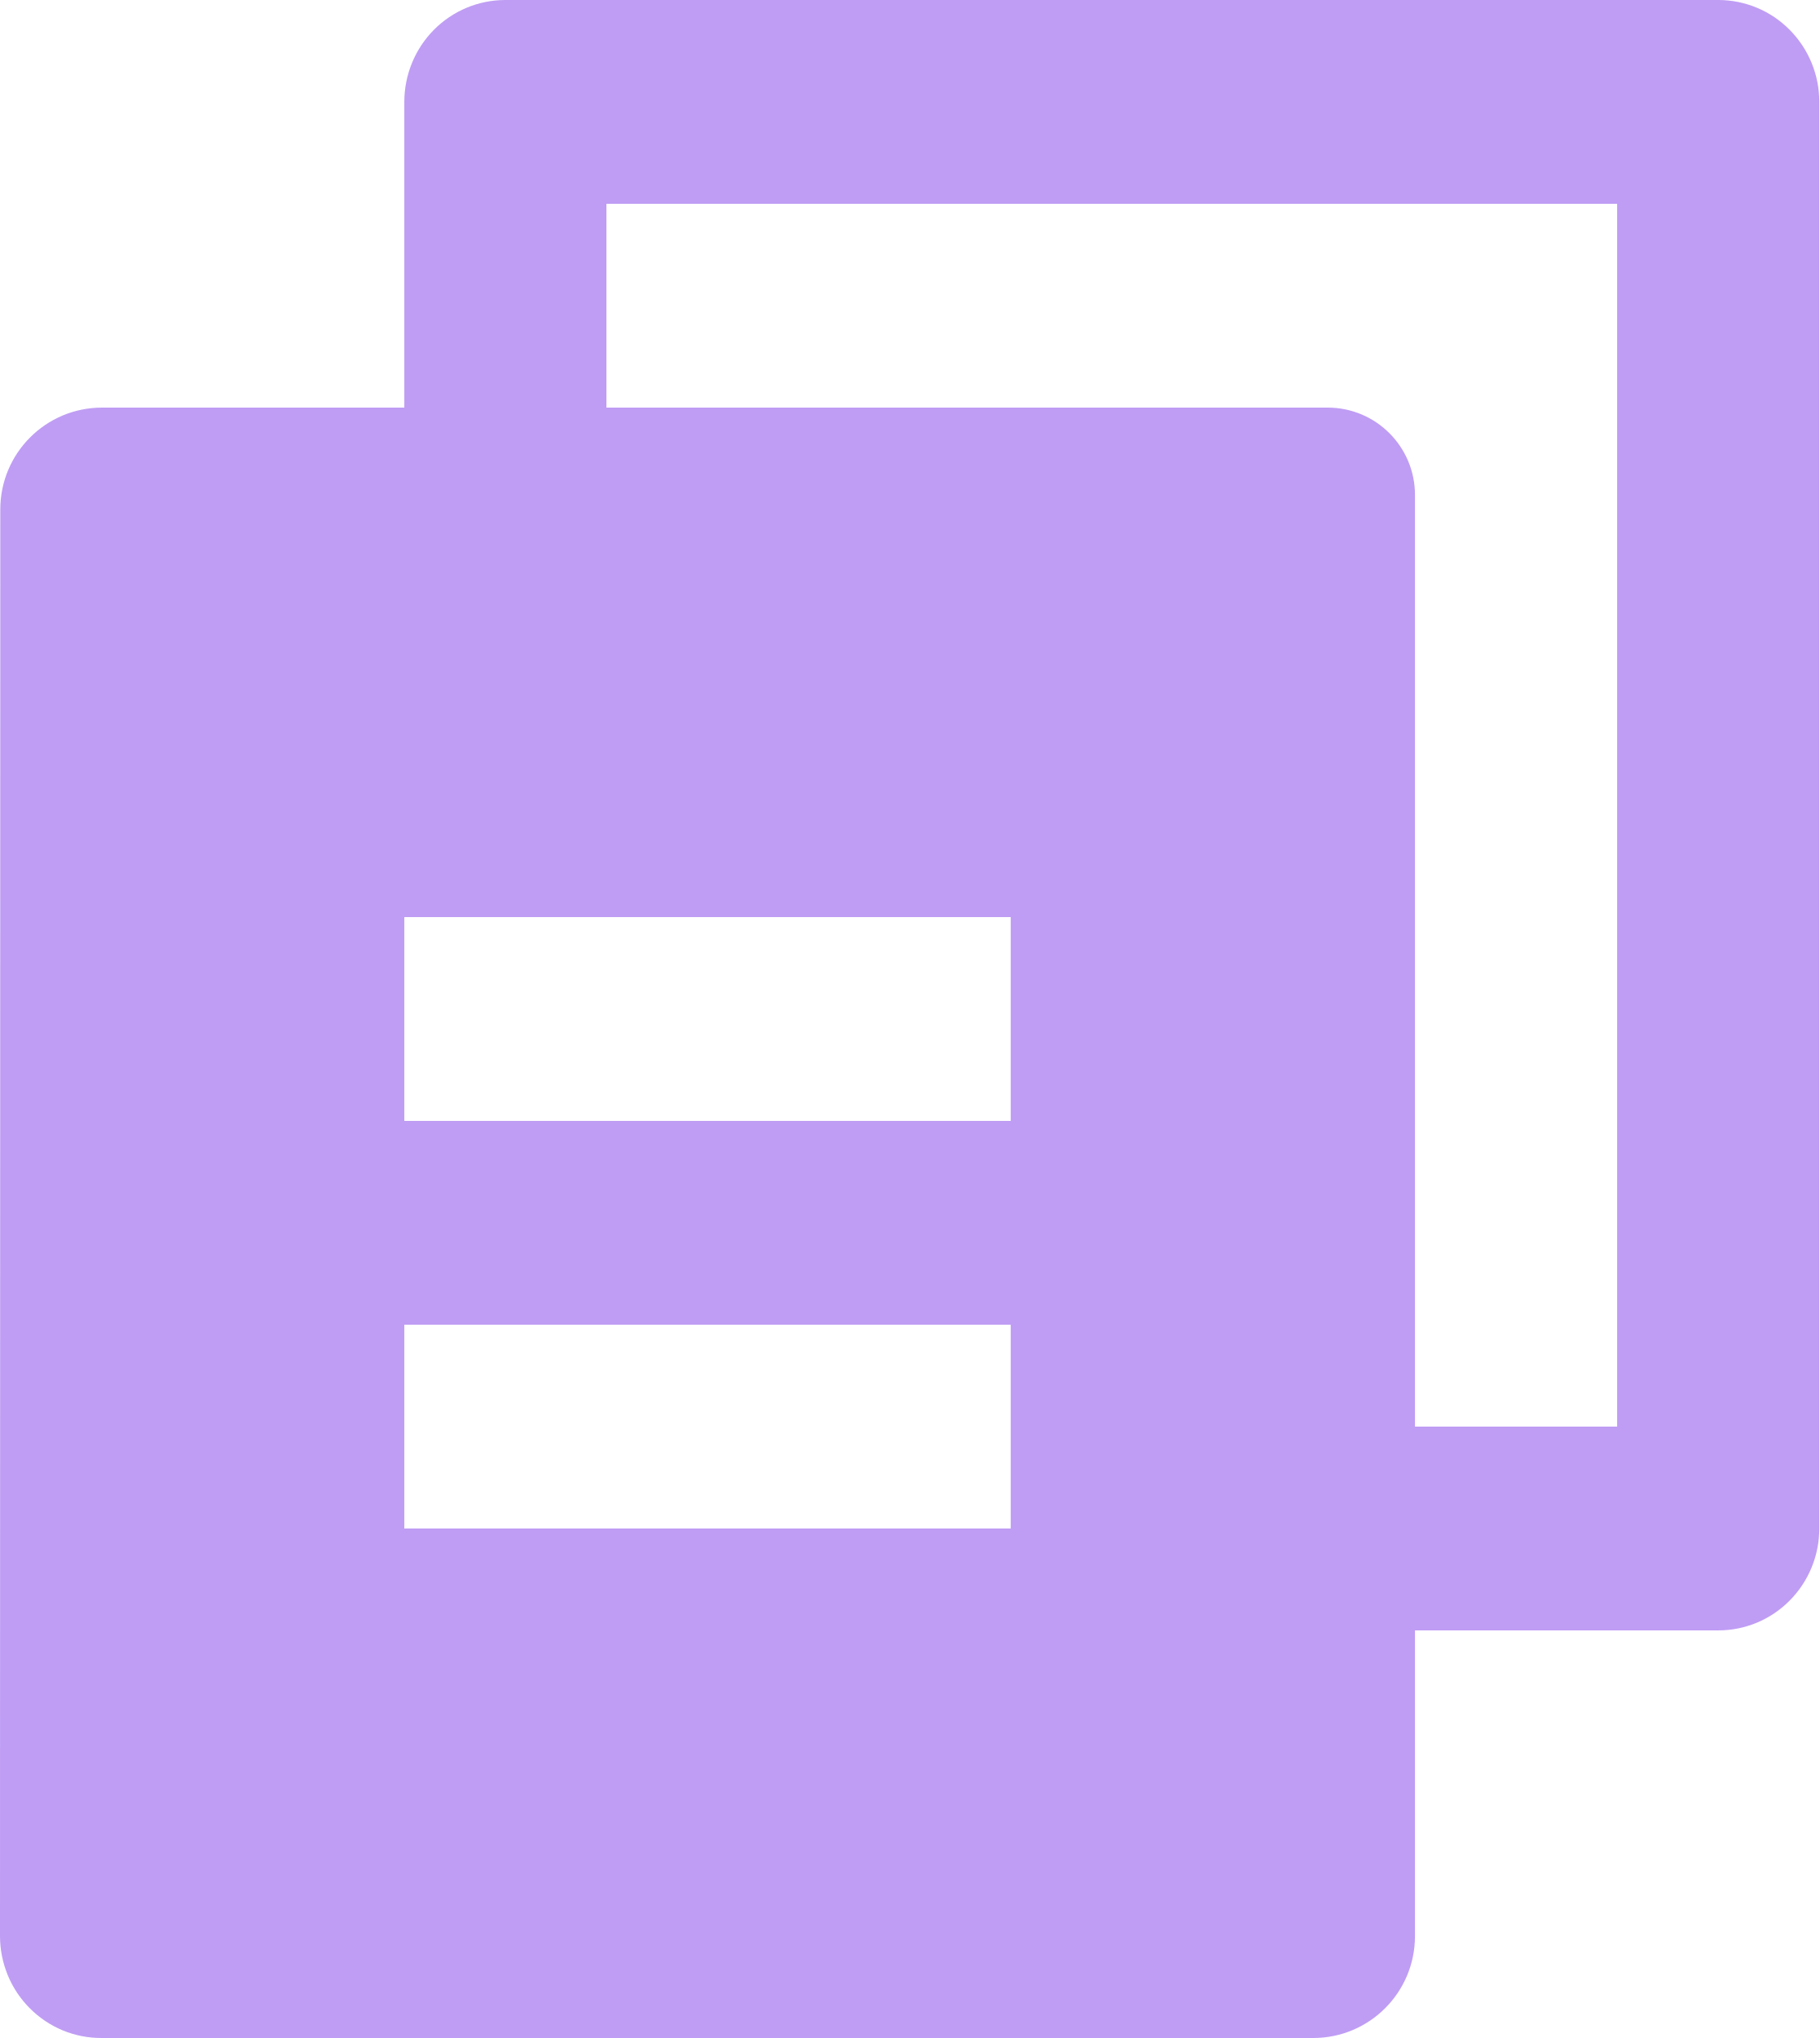
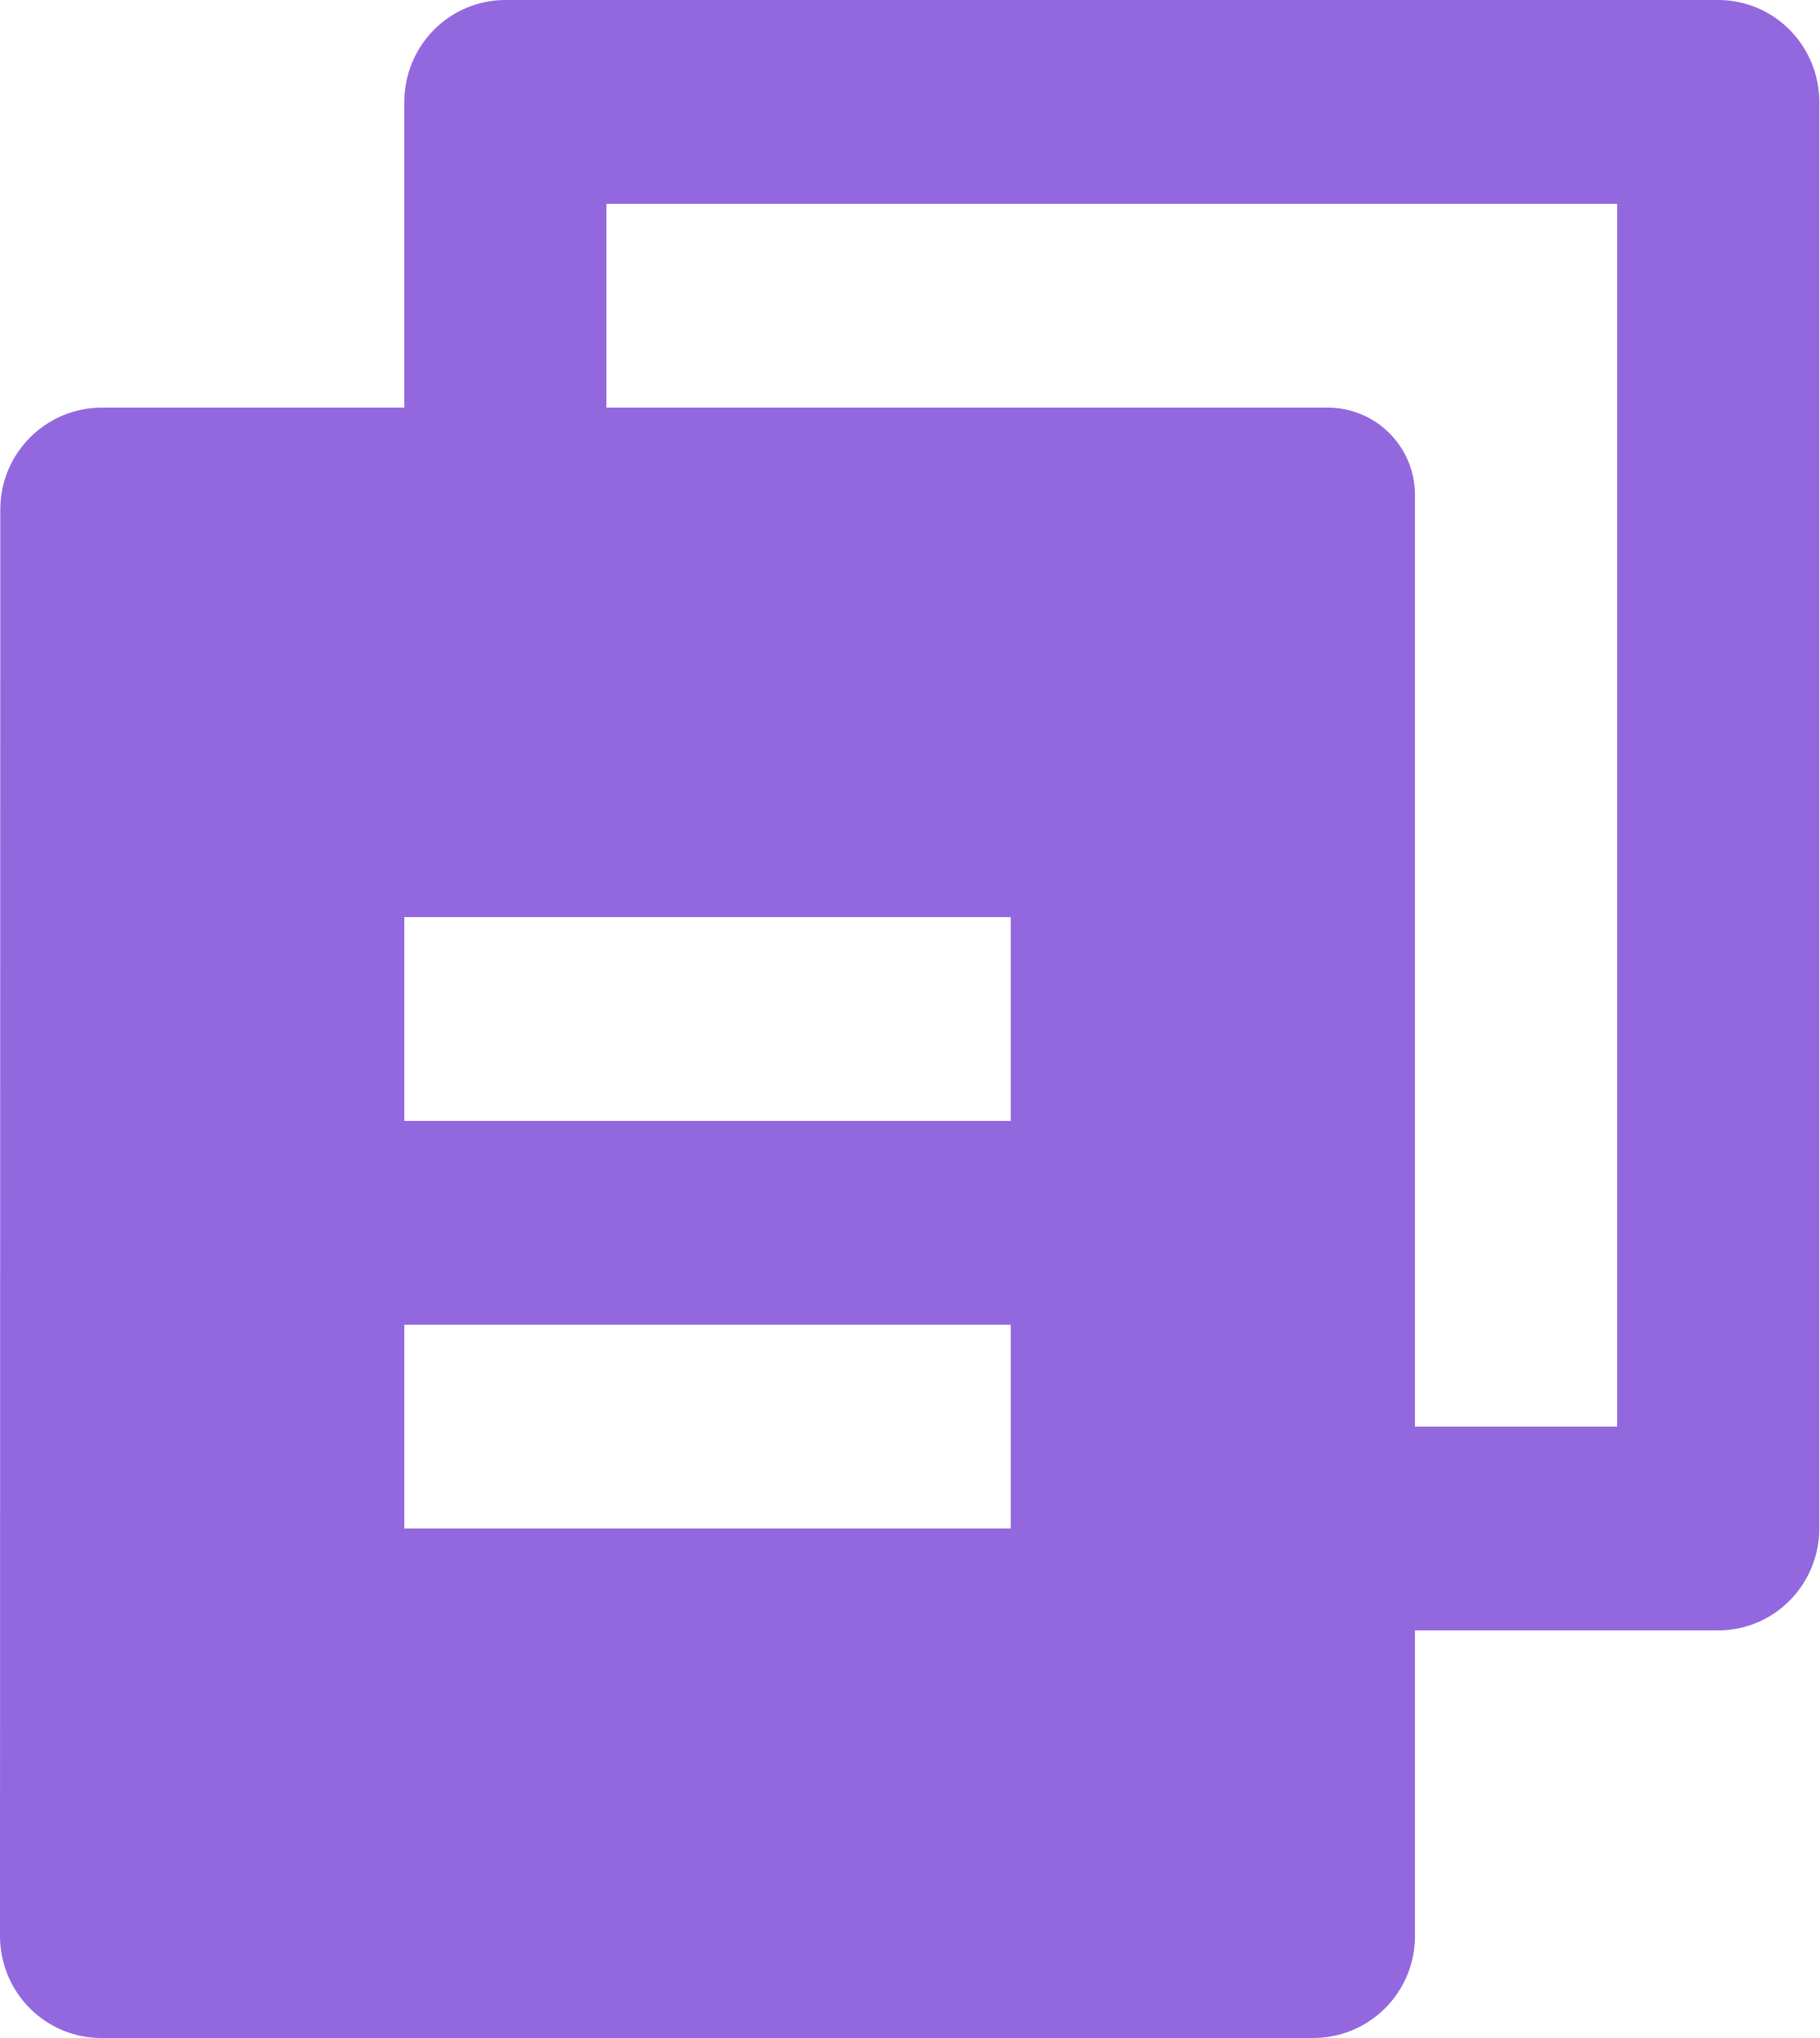
<svg xmlns="http://www.w3.org/2000/svg" width="25" height="28" viewBox="0 0 25 28" fill="none">
-   <path d="M5.556 5.6V1.4C5.556 1.029 5.702 0.673 5.962 0.41C6.223 0.147 6.576 0 6.944 0H23.611C23.98 0 24.333 0.147 24.593 0.41C24.854 0.673 25 1.029 25 1.4V21C25 21.371 24.854 21.727 24.593 21.99C24.333 22.253 23.98 22.4 23.611 22.4H19.444V26.6C19.444 27.373 18.819 28 18.046 28H1.399C1.215 28.001 1.034 27.966 0.864 27.896C0.695 27.826 0.541 27.723 0.411 27.593C0.281 27.463 0.177 27.308 0.107 27.138C0.037 26.967 0 26.785 0 26.6L0.004 7C0.004 6.227 0.629 5.6 1.403 5.6H5.556ZM8.333 5.6H18.244C18.907 5.6 19.444 6.137 19.444 6.8V19.6H22.222V2.8H8.333V5.6ZM5.556 12.6V15.4H13.889V12.6H5.556ZM5.556 18.2V21H13.889V18.2H5.556Z" fill="#BF9DF4" />
+   <path d="M5.556 5.6V1.4C5.556 1.029 5.702 0.673 5.962 0.41C6.223 0.147 6.576 0 6.944 0H23.611C23.98 0 24.333 0.147 24.593 0.41C24.854 0.673 25 1.029 25 1.4V21C25 21.371 24.854 21.727 24.593 21.99C24.333 22.253 23.98 22.4 23.611 22.4H19.444V26.6C19.444 27.373 18.819 28 18.046 28H1.399C1.215 28.001 1.034 27.966 0.864 27.896C0.695 27.826 0.541 27.723 0.411 27.593C0.281 27.463 0.177 27.308 0.107 27.138C0.037 26.967 0 26.785 0 26.6L0.004 7C0.004 6.227 0.629 5.6 1.403 5.6H5.556ZM8.333 5.6H18.244C18.907 5.6 19.444 6.137 19.444 6.8V19.6H22.222V2.8H8.333V5.6ZM5.556 12.6V15.4H13.889V12.6H5.556ZM5.556 18.2V21H13.889V18.2H5.556Z" fill="#9368DF" />
</svg>
